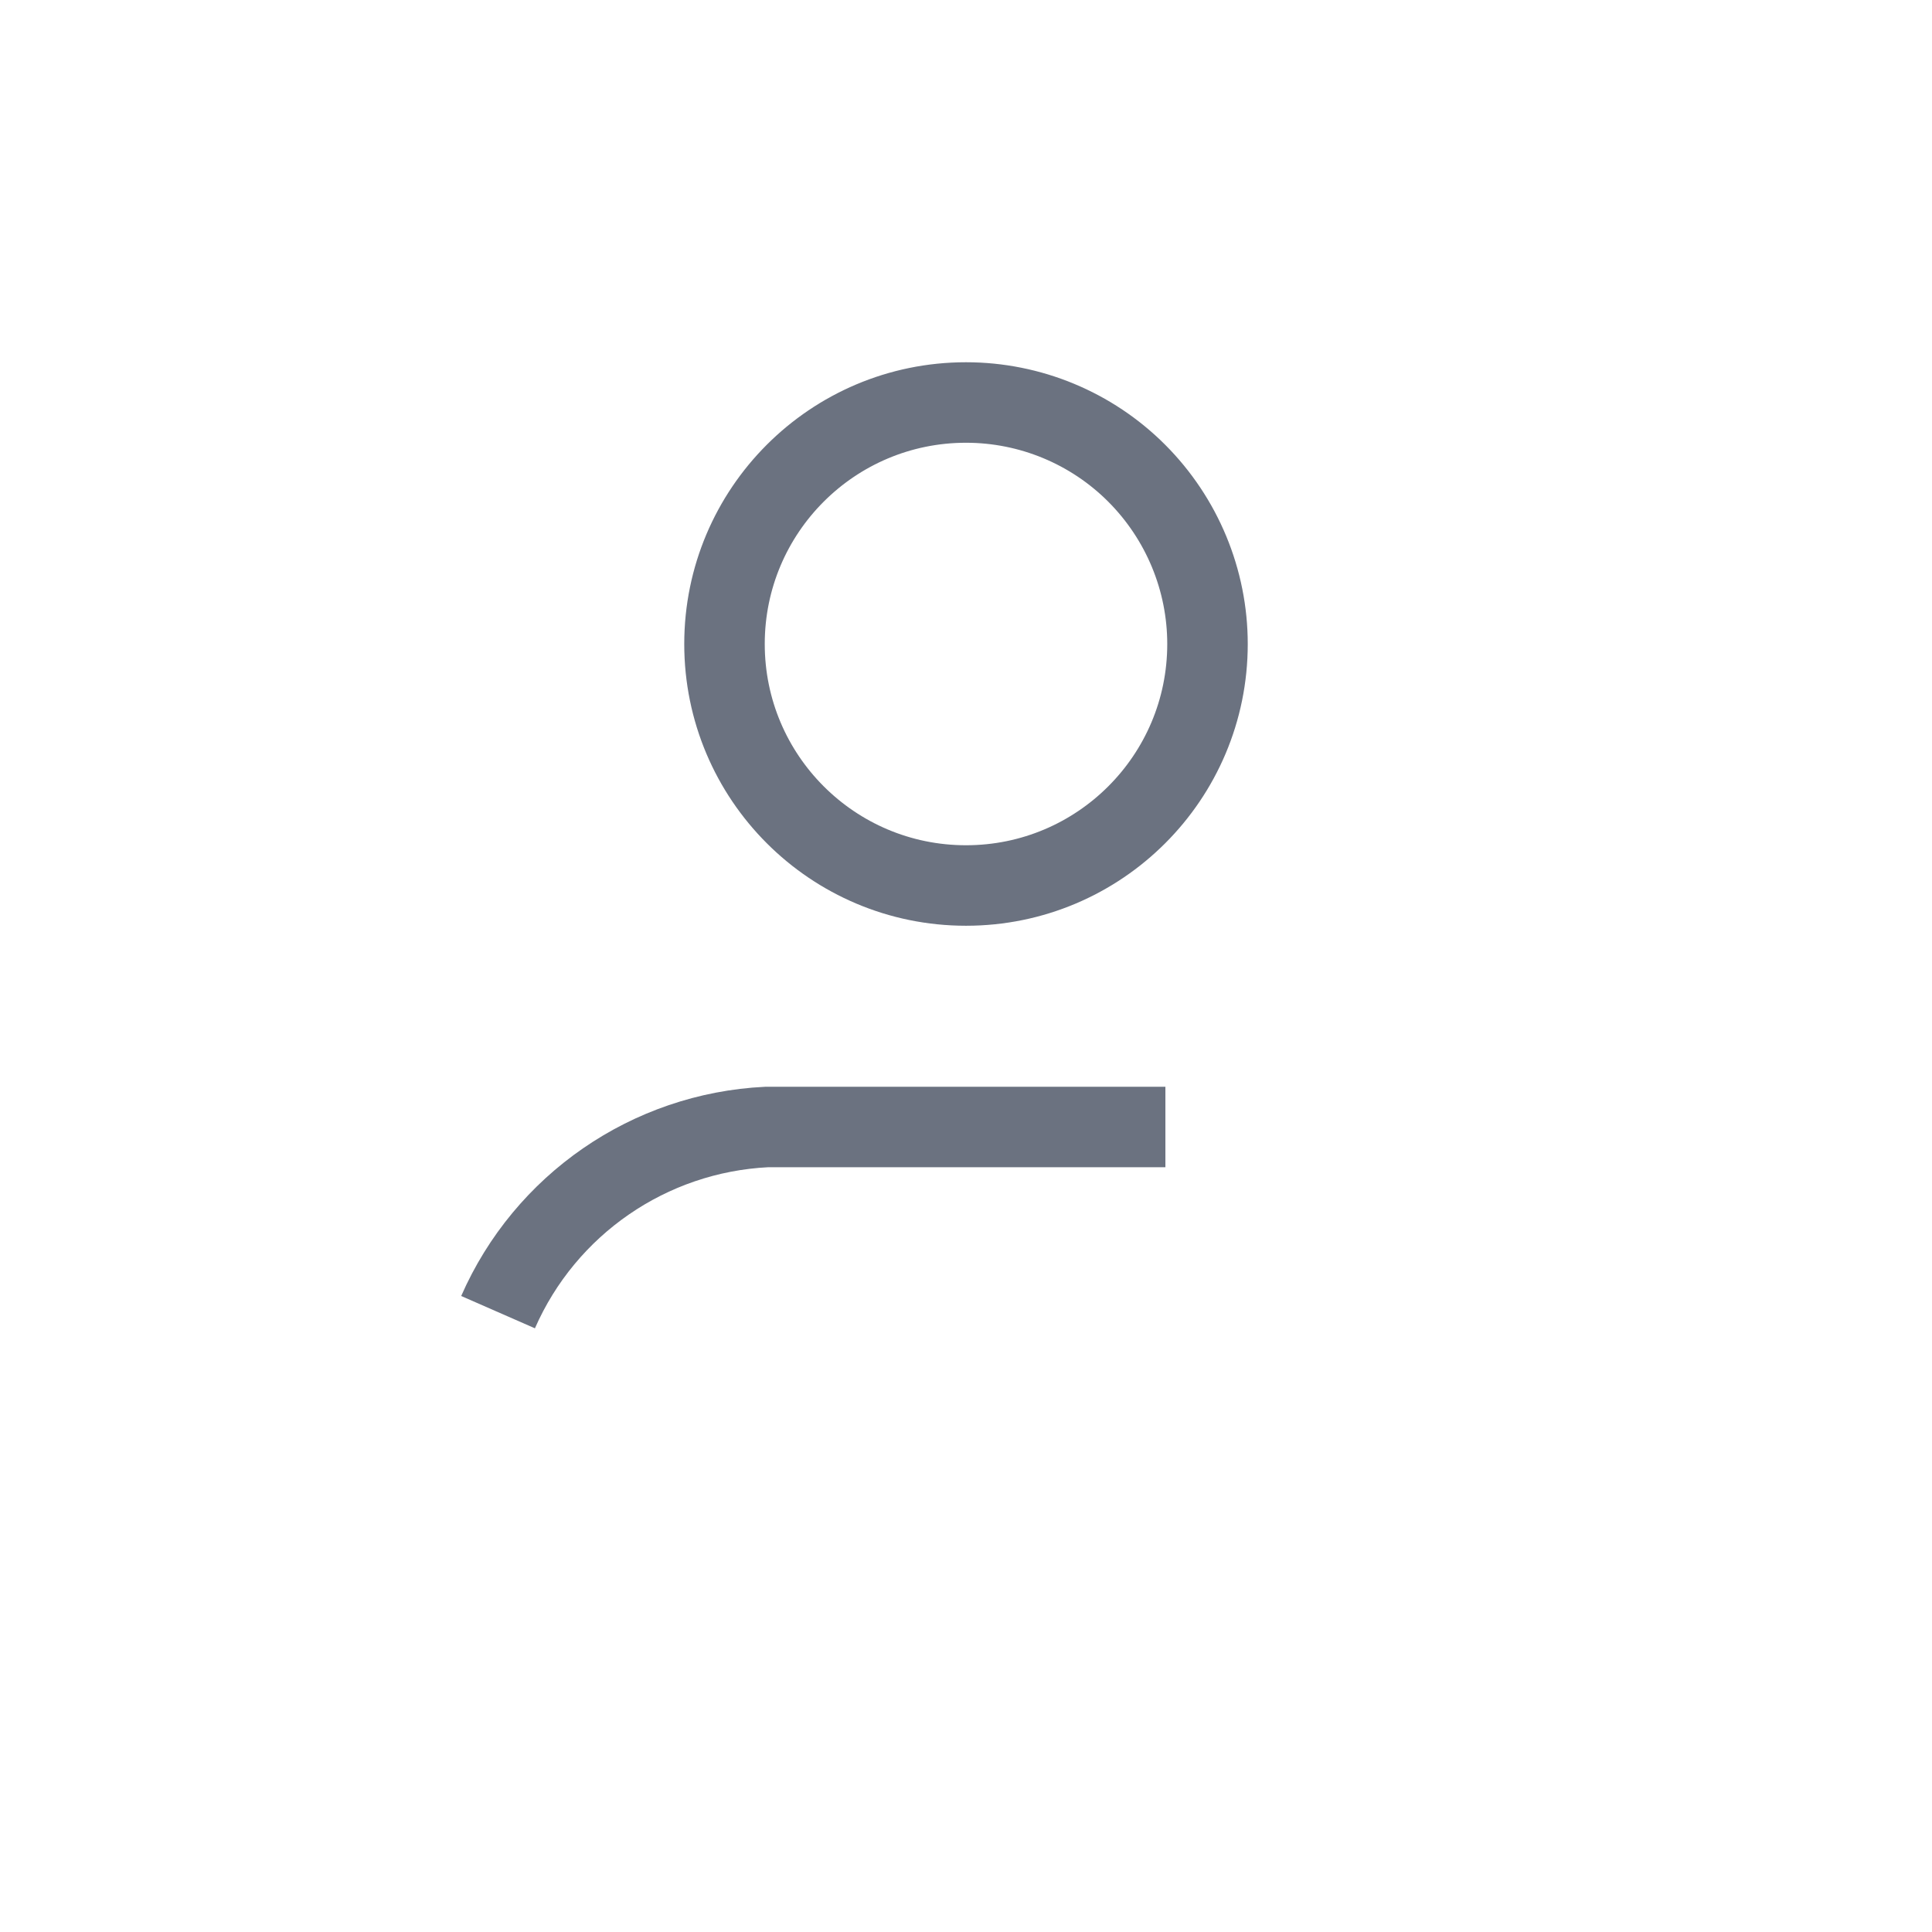
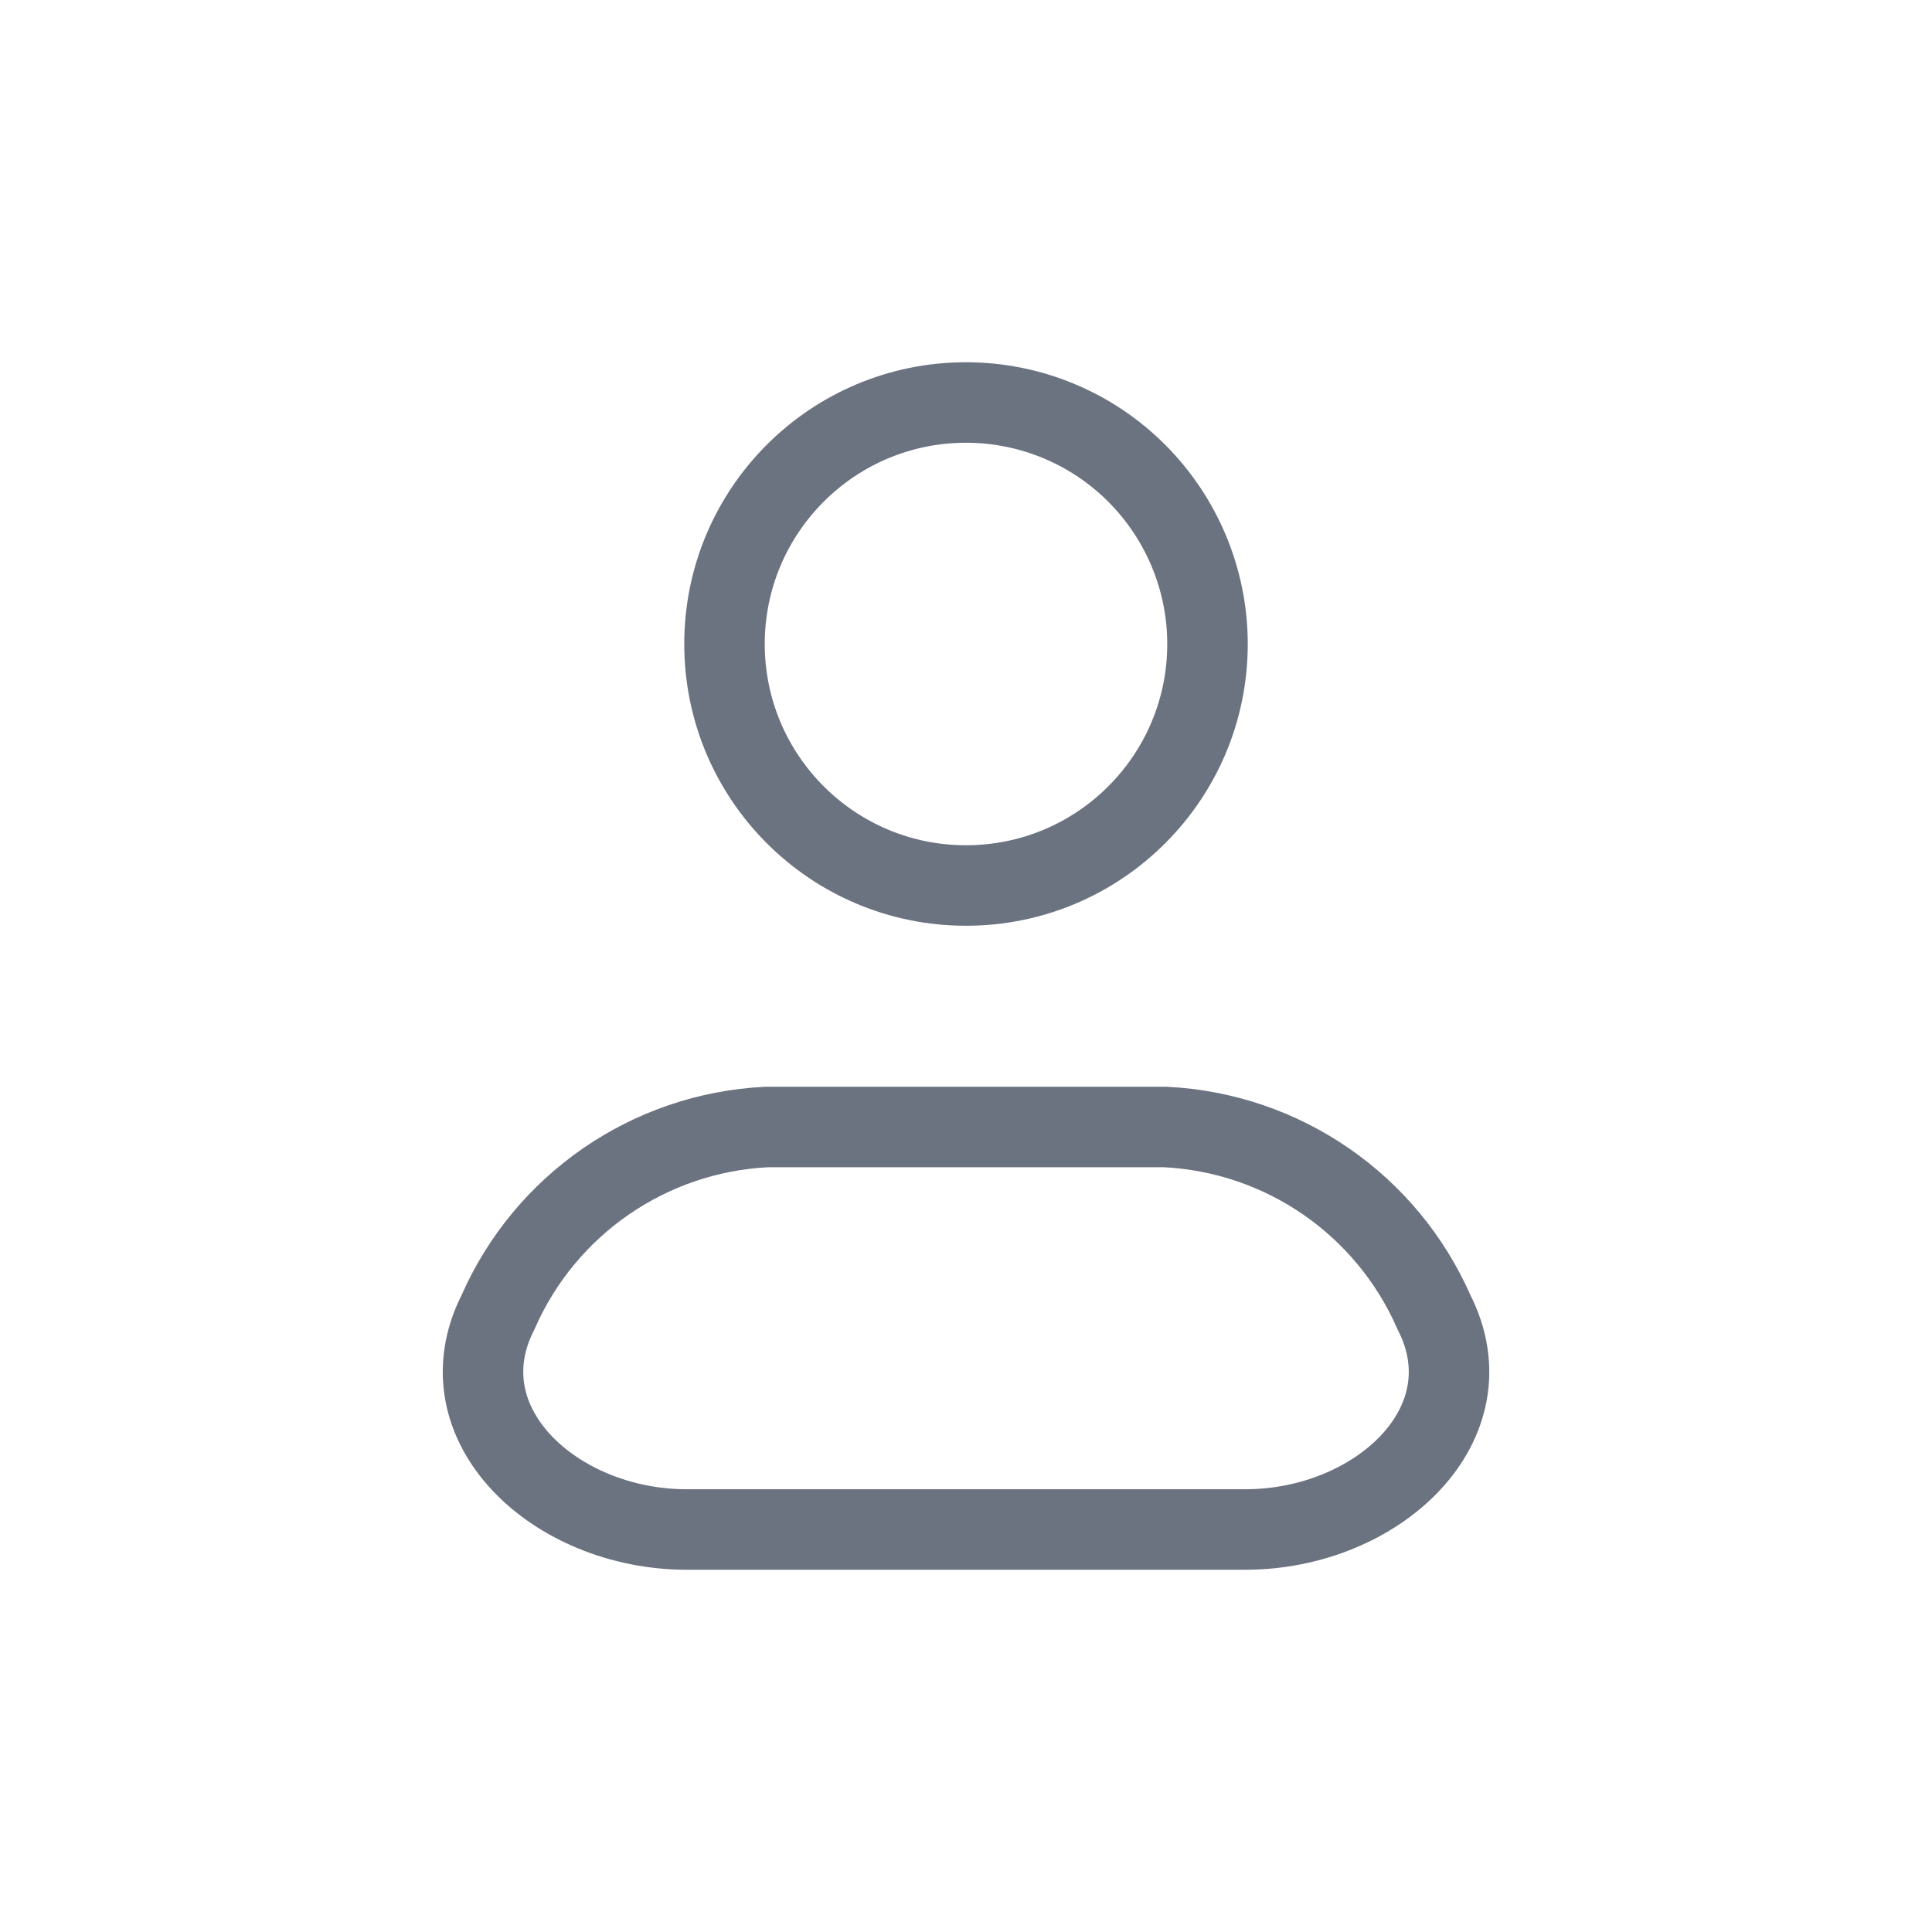
<svg xmlns="http://www.w3.org/2000/svg" height="24" viewBox="0 0 24 24" width="24">
-   <path d="m14.477 14h-4.954c-1.458.072-2.75.963-3.336 2.3-.707 1.388.704 2.7 2.7h6.936c1.642 0 3.053-1.312 2.345-2.7-.586-1.337-1.878-2.228-3.336-2.3" fill="none" stroke="#6B7280" strokeWidth="2" strokeLinecap="round" strokeLinejoin="round" />
+   <path d="m14.477 14h-4.954c-1.458.072-2.75.963-3.336 2.3-.707 1.388.704 2.7 2.345 2.7h6.936c1.642 0 3.053-1.312 2.345-2.7-.586-1.337-1.878-2.228-3.336-2.3z" fill="none" stroke="#6B7280" strokeWidth="2" strokeLinecap="round" strokeLinejoin="round" />
  <path d="m15 8c0 1.657-1.343 3-3 3s-3-1.343-3-3 1.343-3 3-3c.796 0 1.559.316 2.121.879s.879 1.326.879 2.121z" fill="none" stroke="#6B7280" strokeWidth="2" strokeLinecap="round" strokeLinejoin="round" />
</svg>
